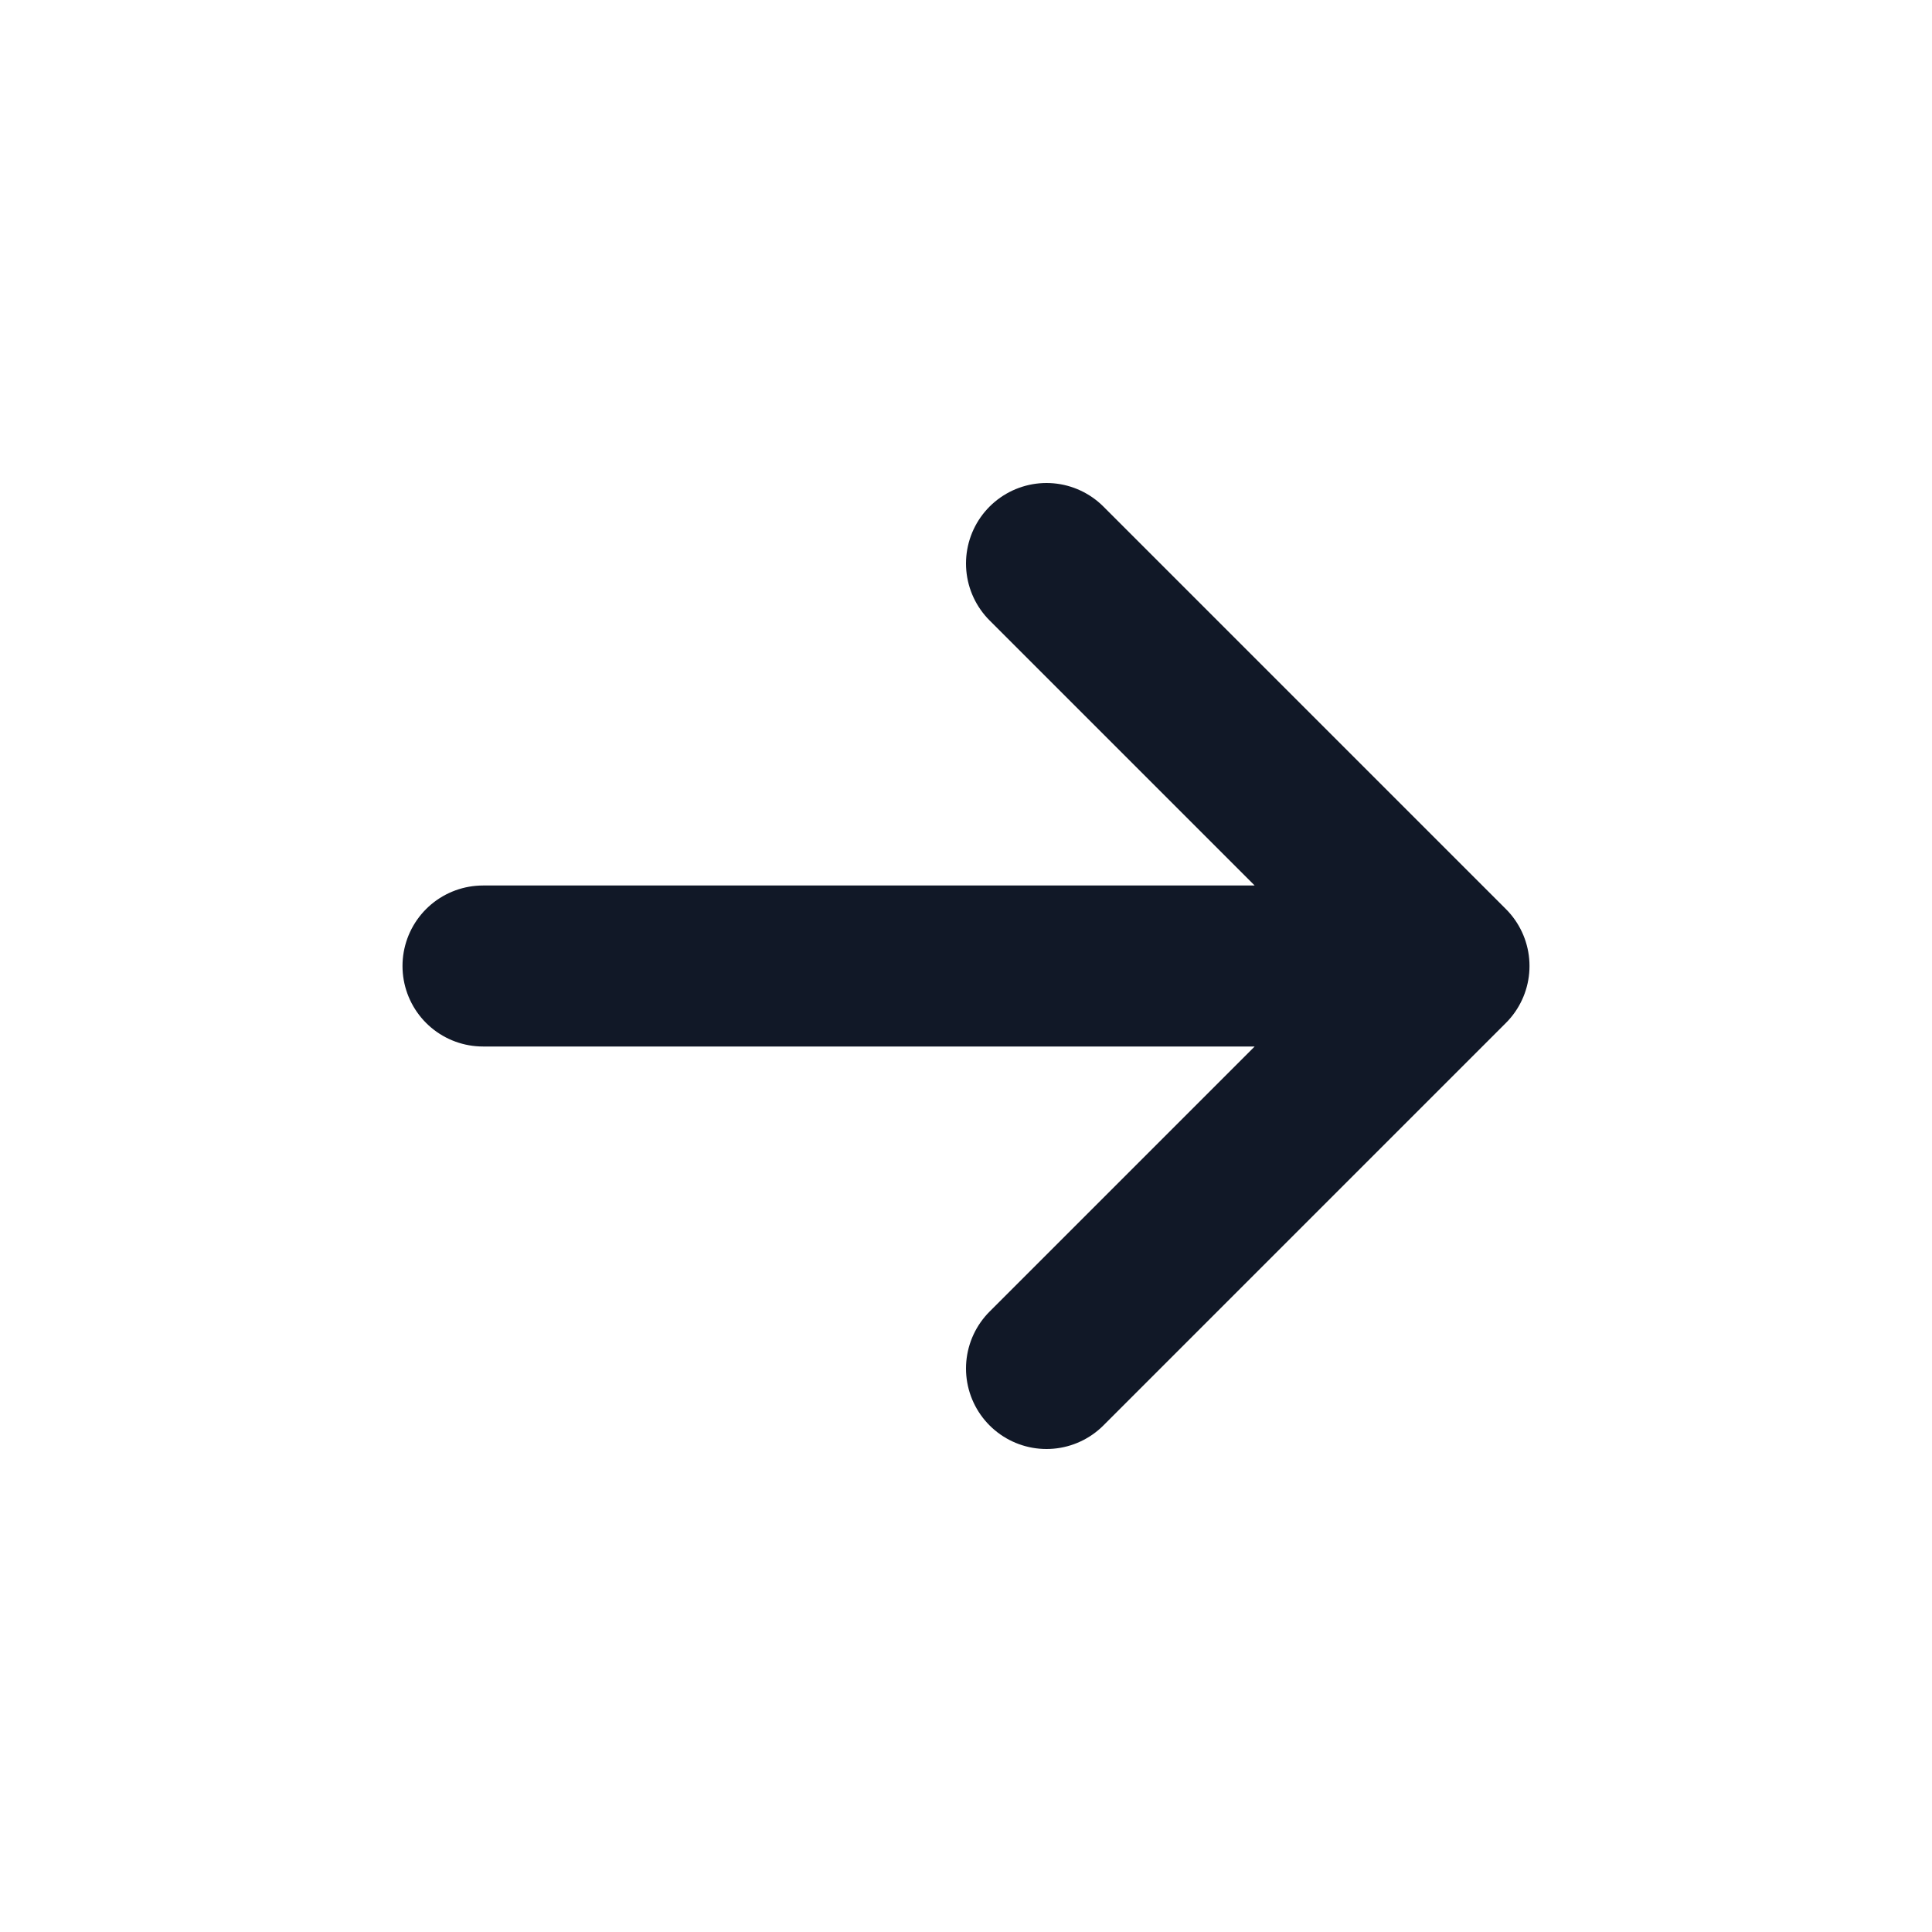
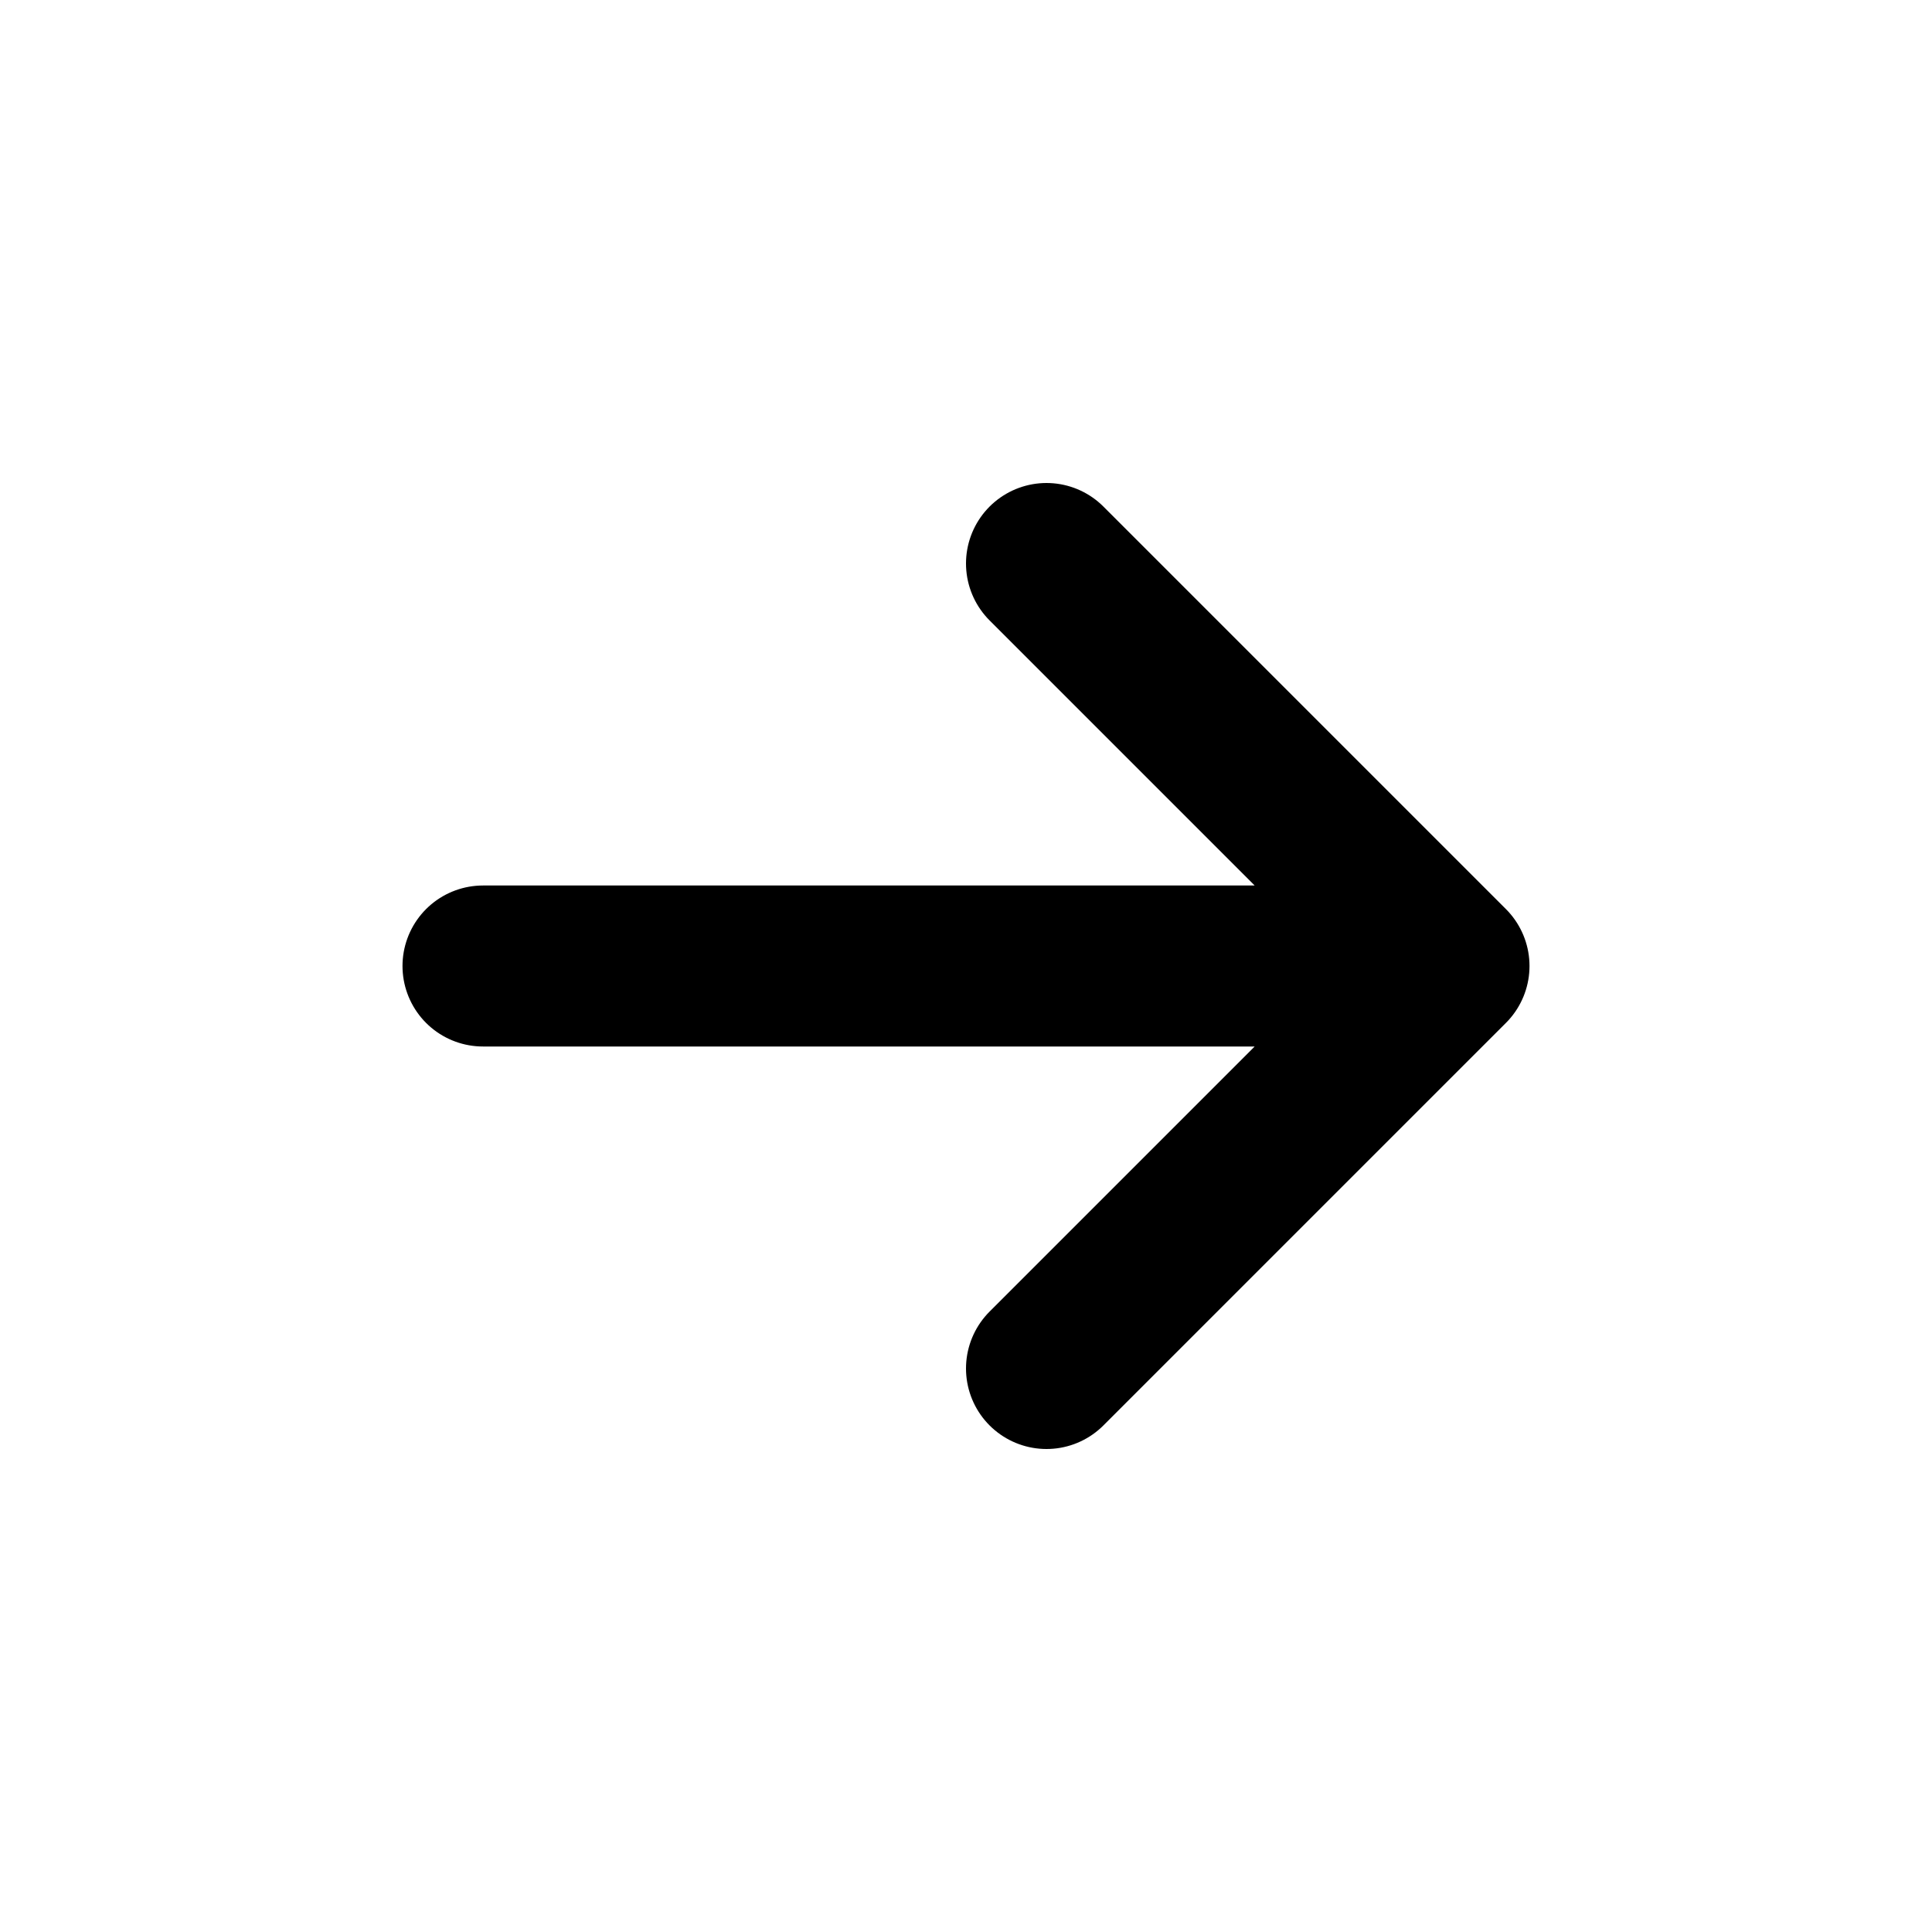
<svg xmlns="http://www.w3.org/2000/svg" fill="none" stroke="currentColor" viewBox="0 0 24 24">
-   <path stroke="#111827" stroke-linecap="round" stroke-linejoin="round" stroke-width="2" d="m13 7 5 5m0 0-5 5m5-5H6" />
+   <path stroke-linecap="round" stroke-linejoin="round" stroke-width="2" d="m13 7 5 5m0 0-5 5m5-5H6" />
</svg>
